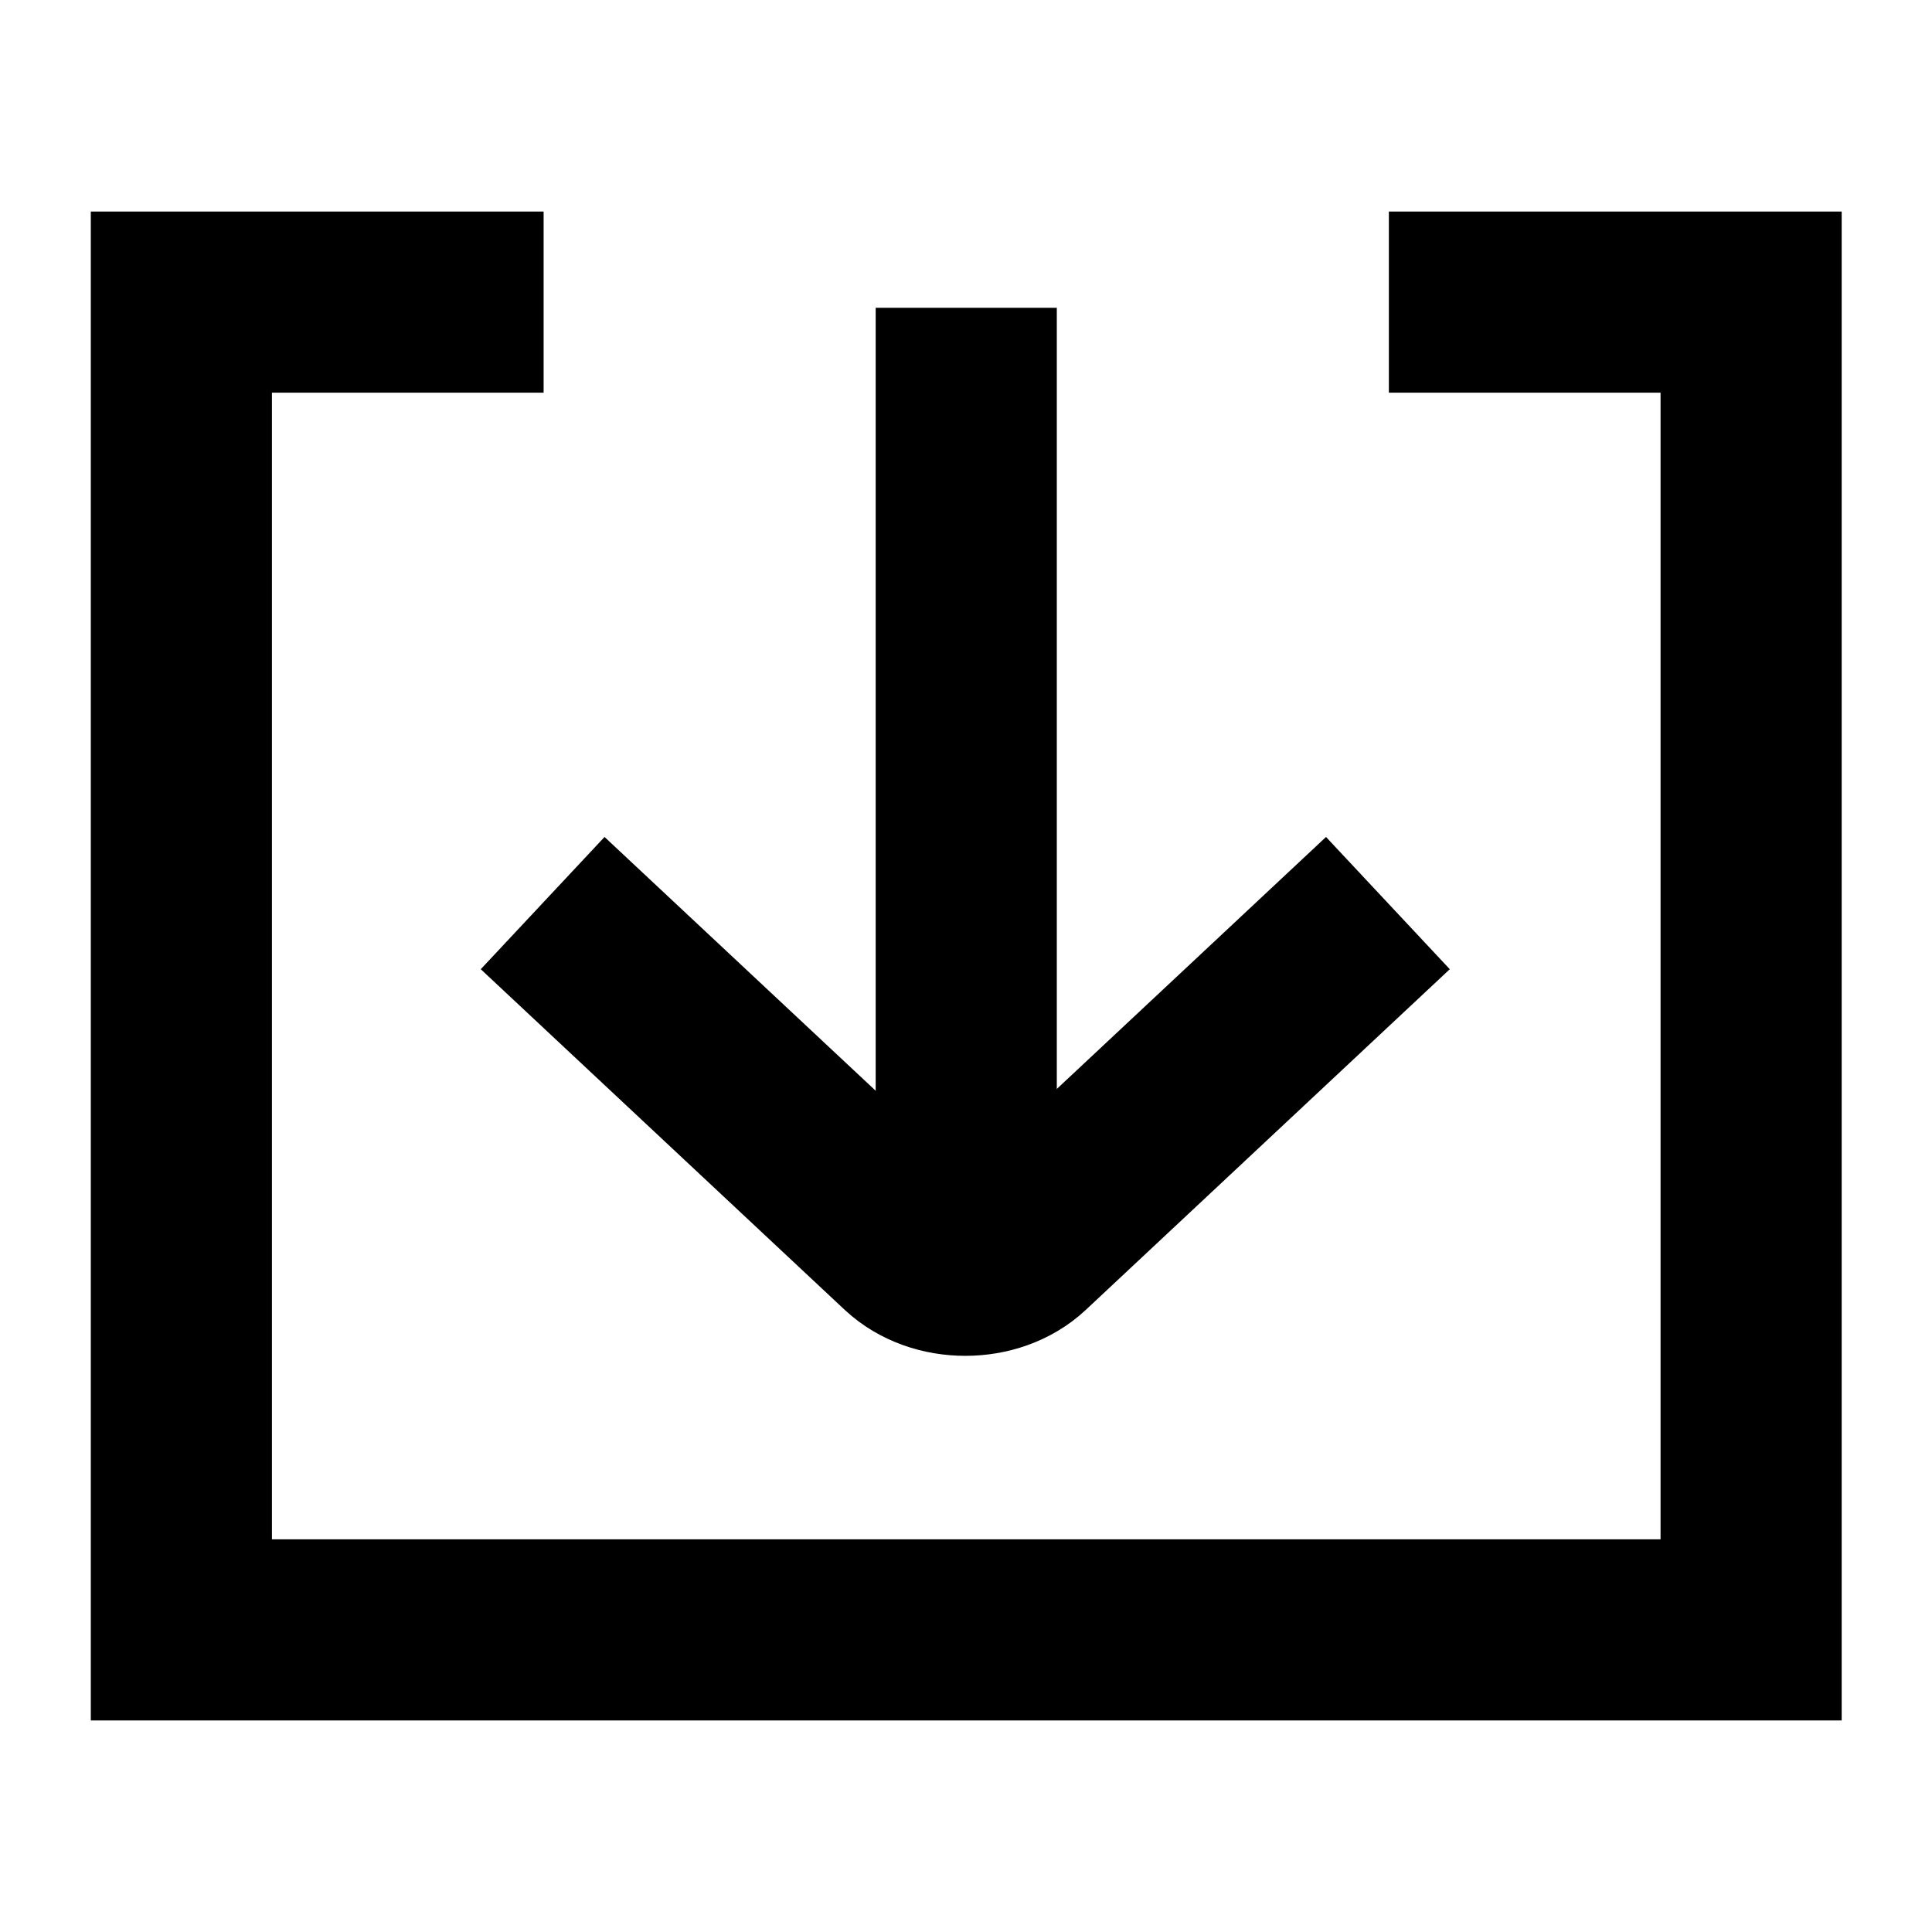
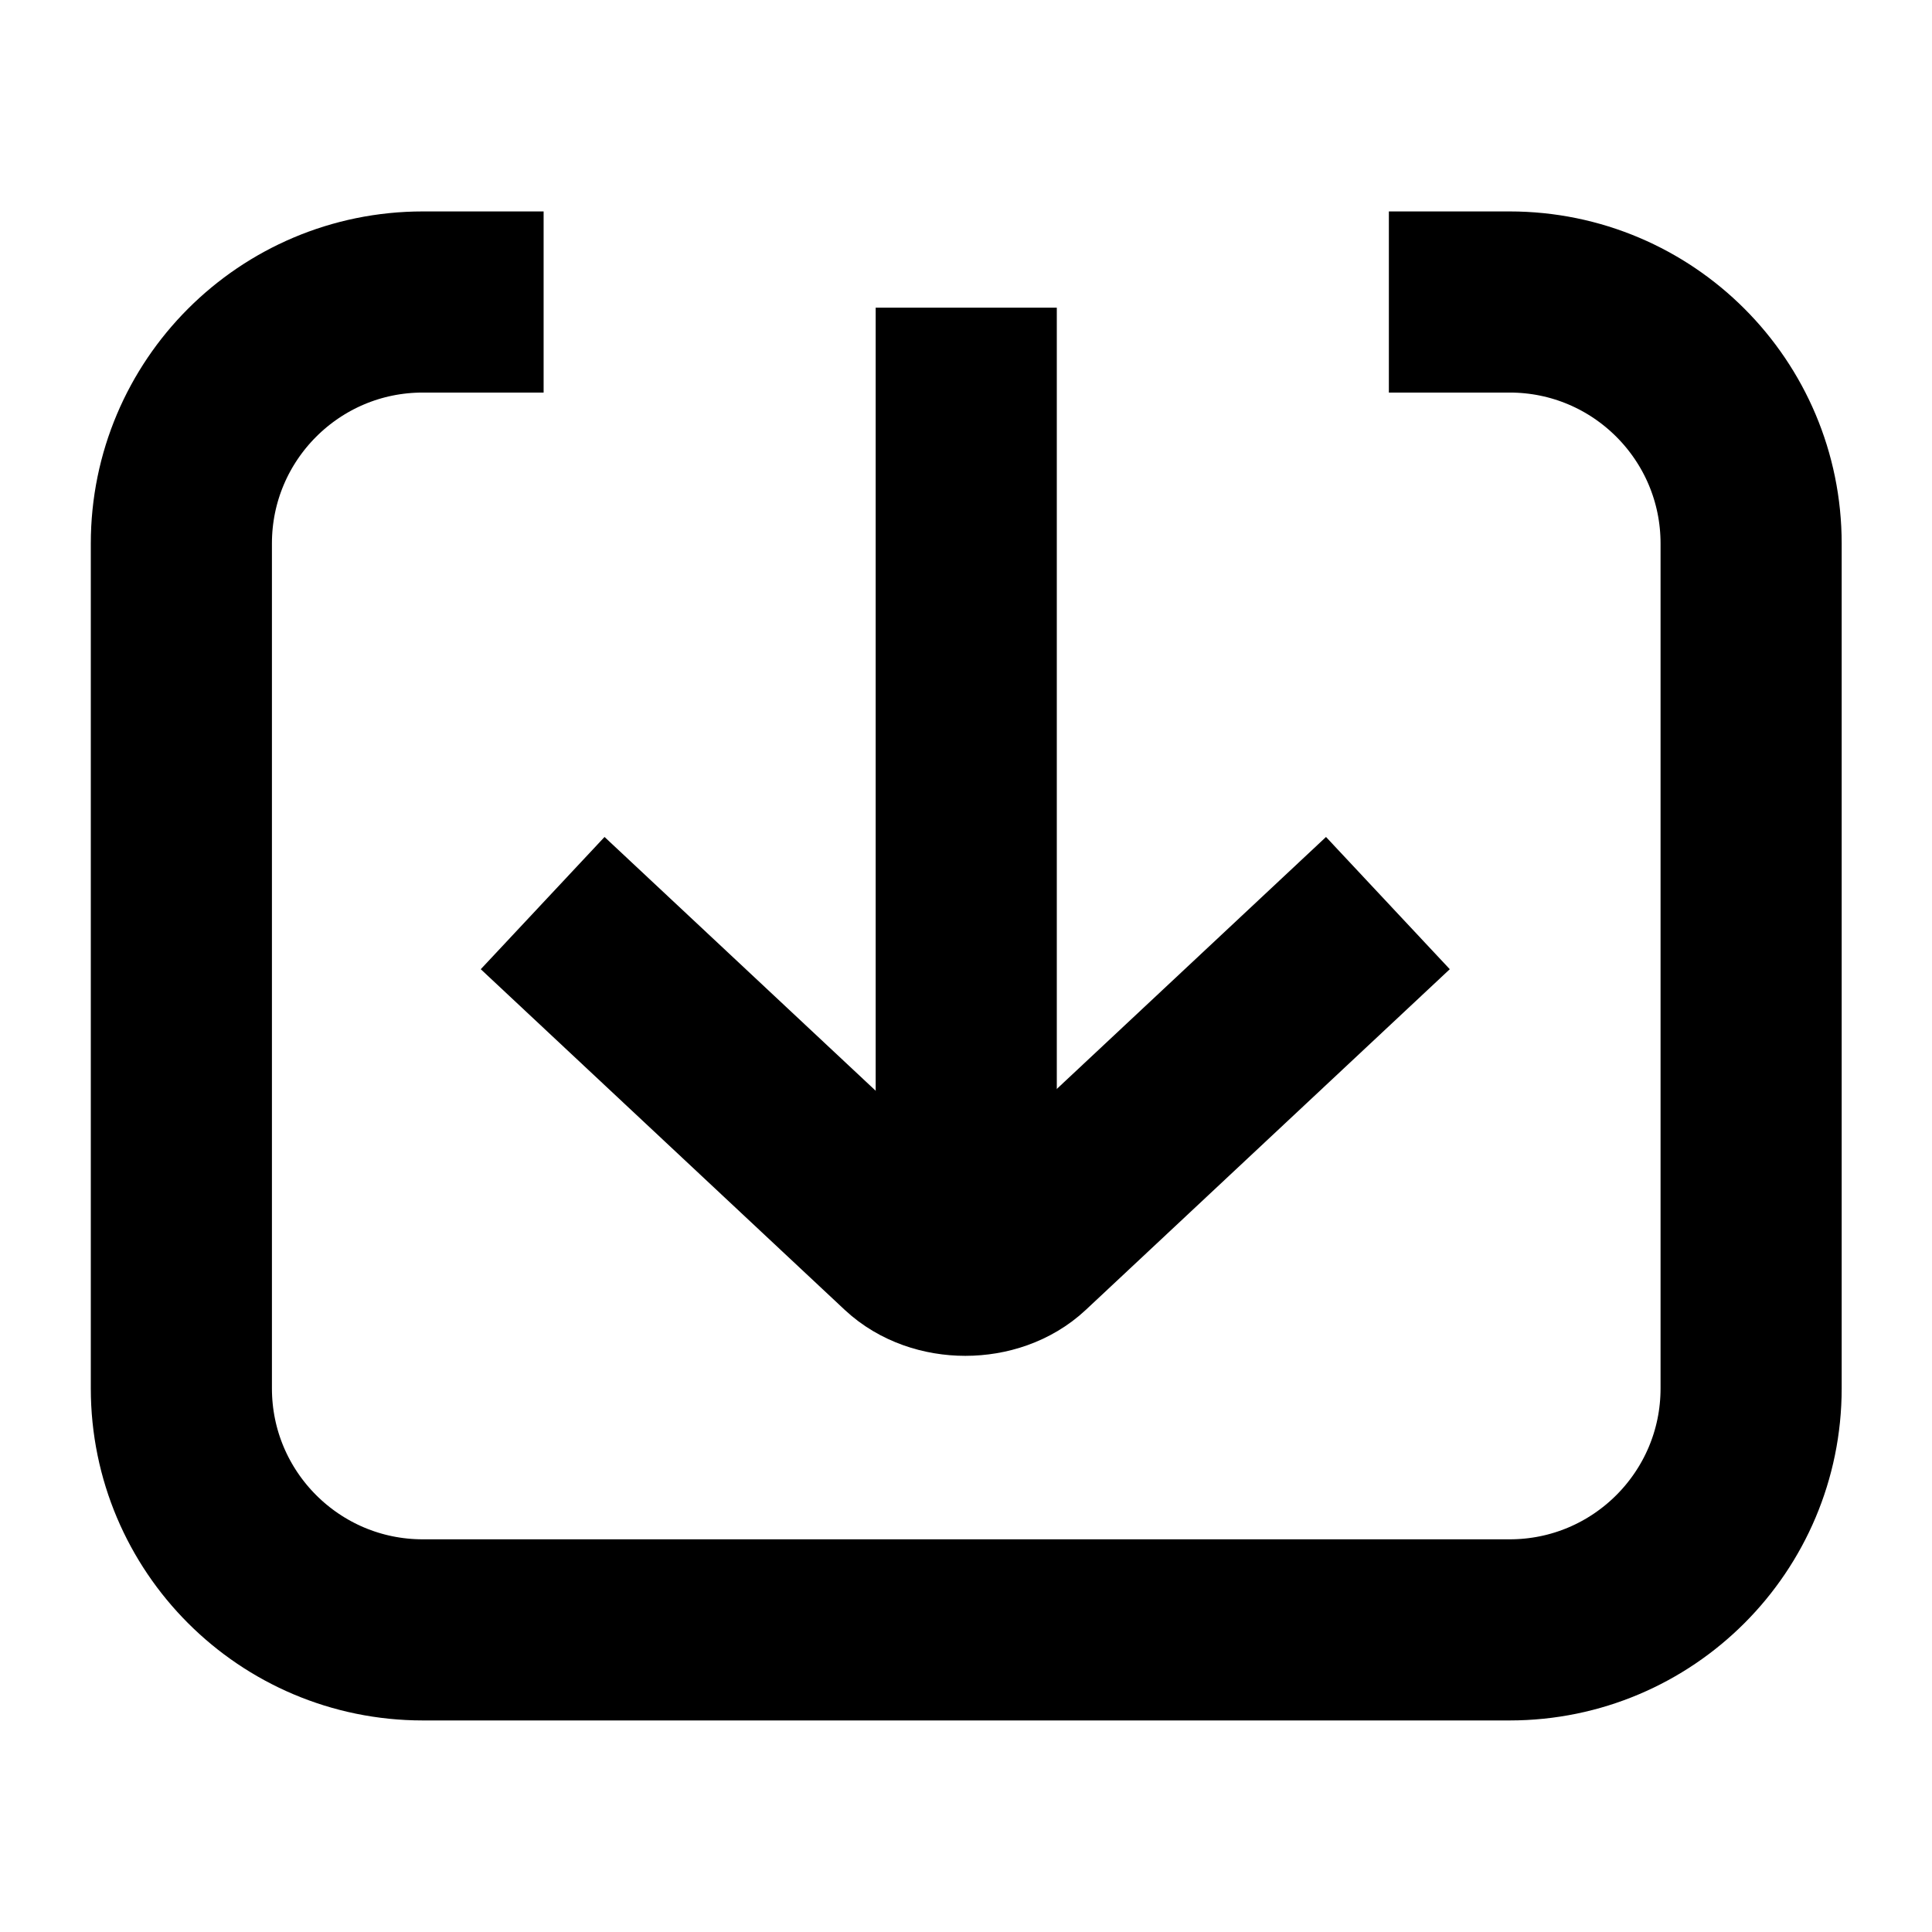
<svg xmlns="http://www.w3.org/2000/svg" width="100%" height="100%" viewBox="0 0 16 16" fill="none">
  <path d="M11.494 7.479L8.48 10.3C8.226 10.538 7.763 10.538 7.508 10.3L4.494 7.479" stroke="currentColor" stroke-width="1.5" vector-effect="non-scaling-stroke" />
-   <path d="M8.002 2.549L8.002 10.479" stroke="currentColor" stroke-width="1.5" vector-effect="non-scaling-stroke" />
-   <path d="M4.502 2.502H1.502V13.498H14.502V2.502H11.502" stroke="currentColor" stroke-width="1.5" vector-effect="non-scaling-stroke" />
+   <path d="M8.002 2.548L8.002 10.479" stroke="currentColor" stroke-width="1.5" vector-effect="non-scaling-stroke" />
+   <path d="M4.502 2.501H3.502C2.397 2.501 1.502 3.397 1.502 4.501V11.498C1.502 12.602 2.397 13.498 3.502 13.498H12.502C13.607 13.498 14.502 12.602 14.502 11.498V4.501C14.502 3.397 13.607 2.501 12.502 2.501H11.502" stroke="currentColor" stroke-width="1.5" vector-effect="non-scaling-stroke" />
</svg>
